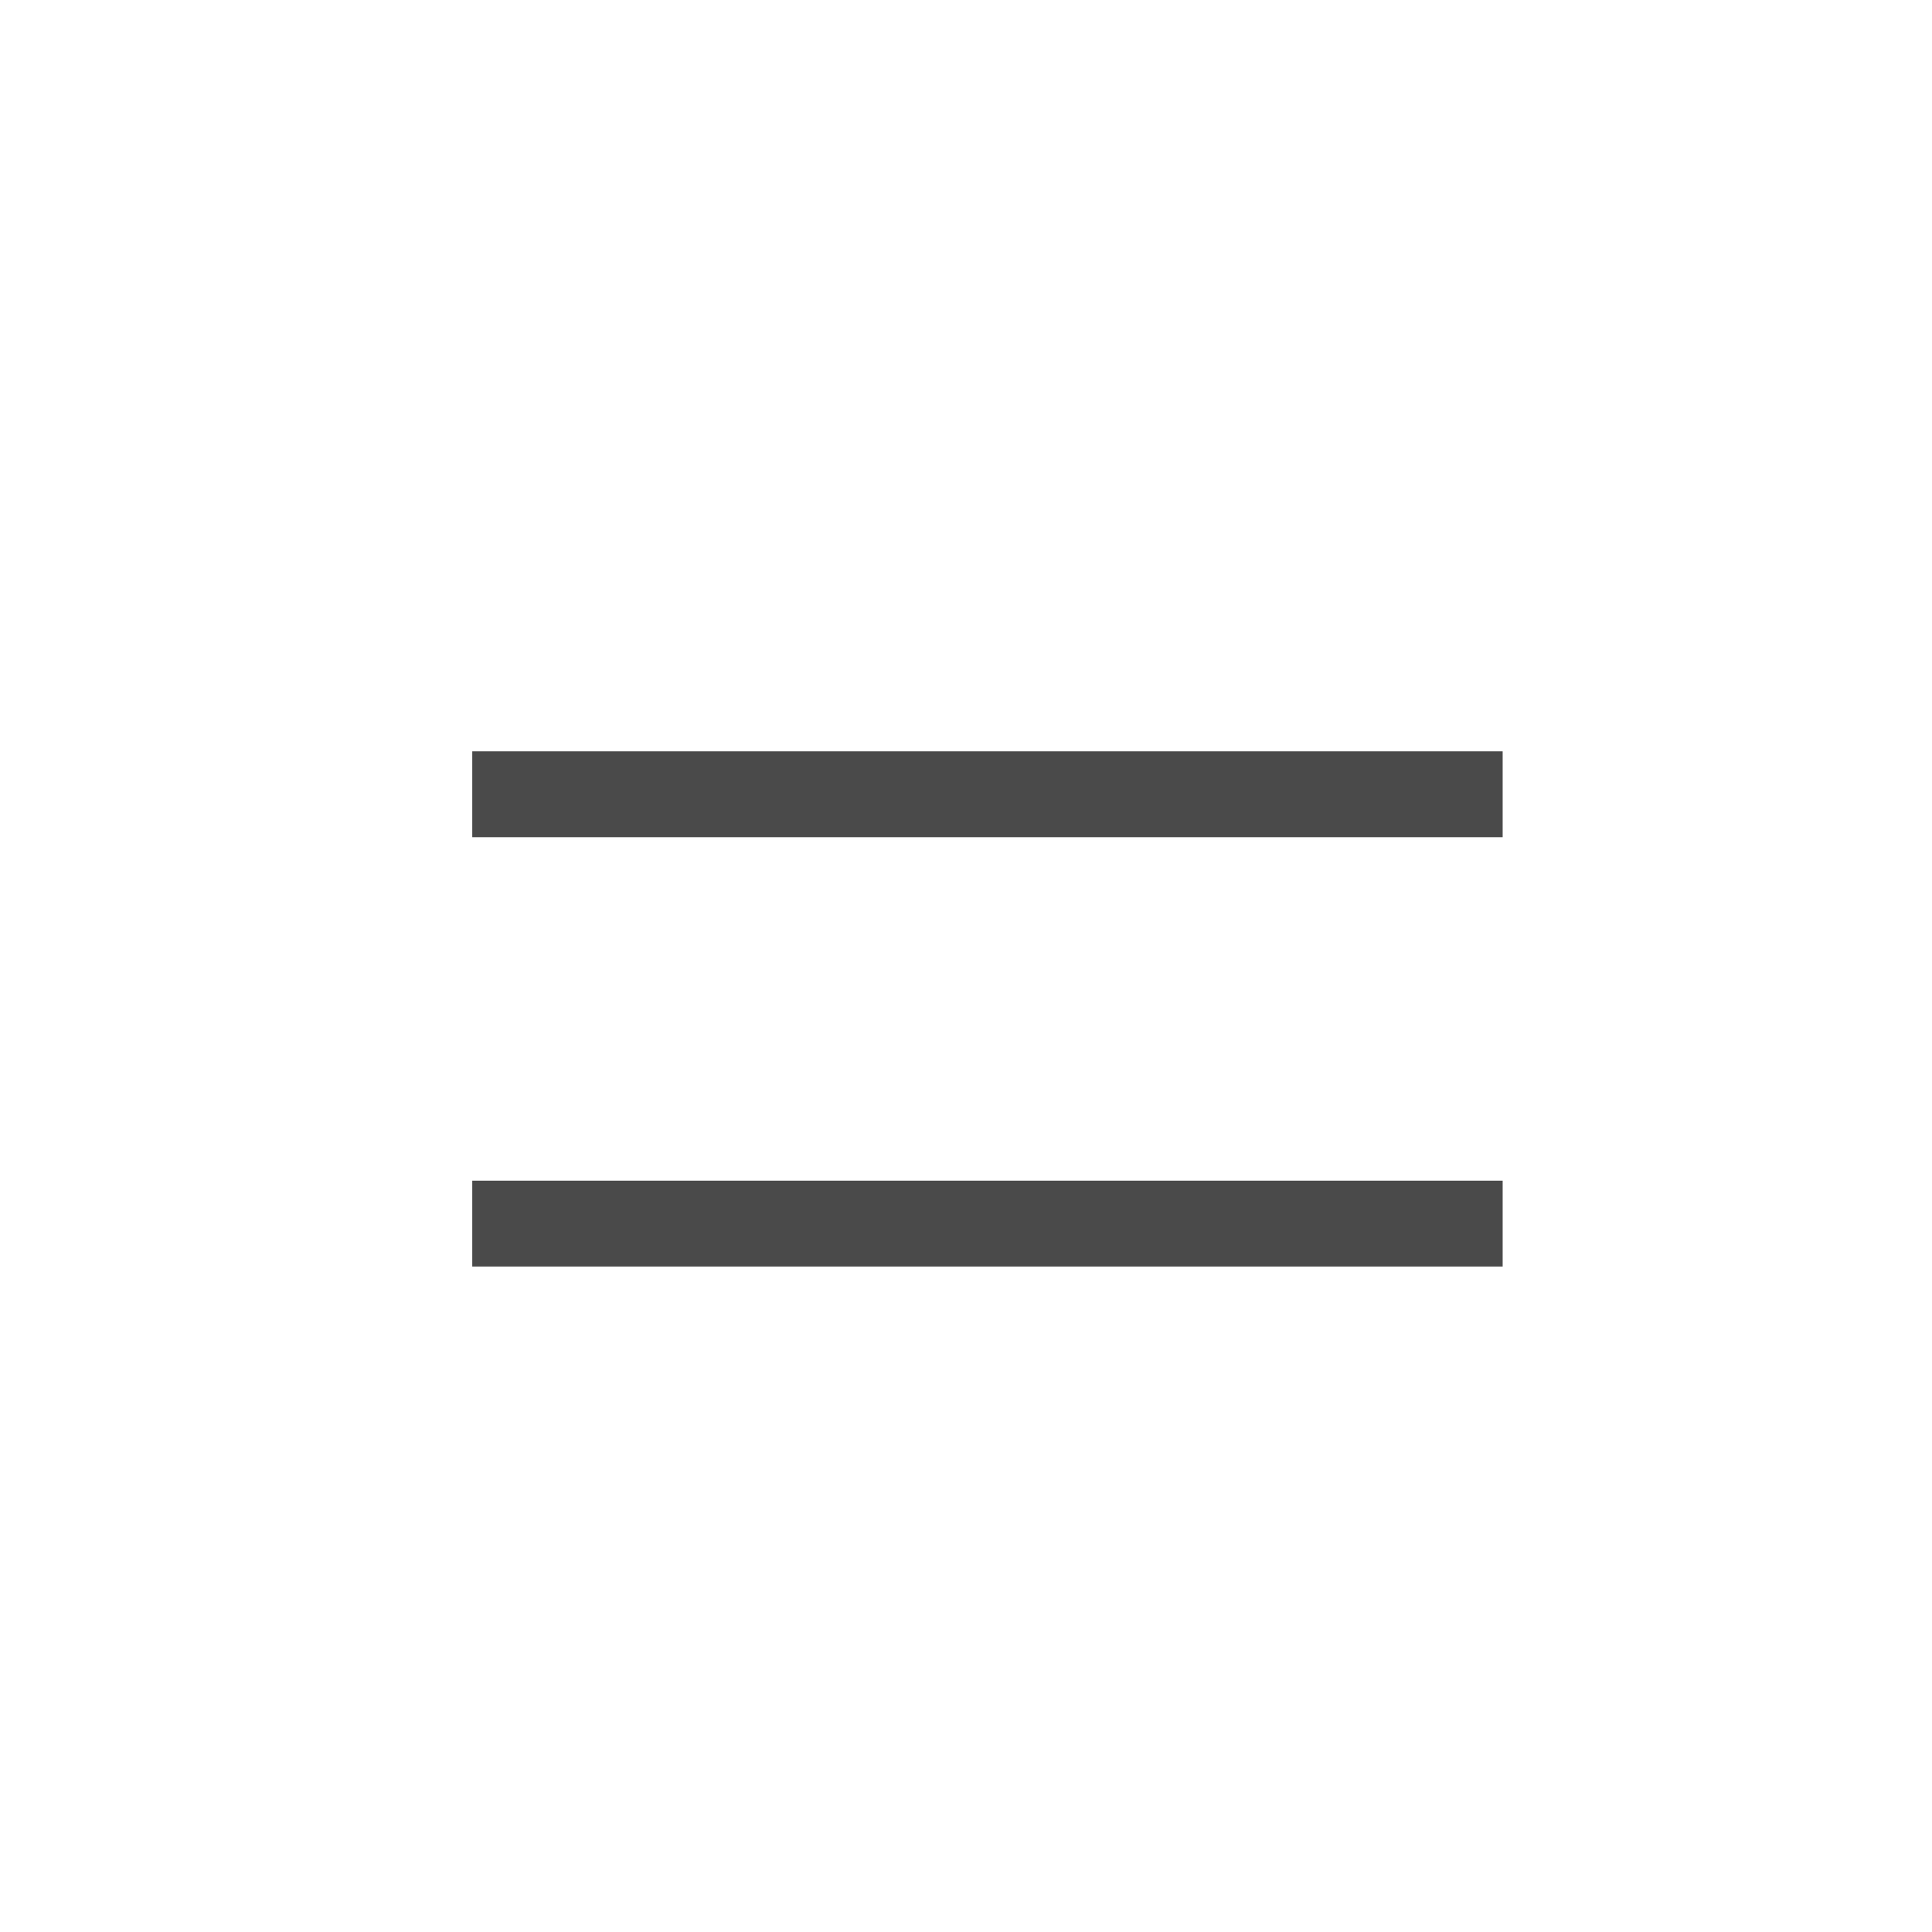
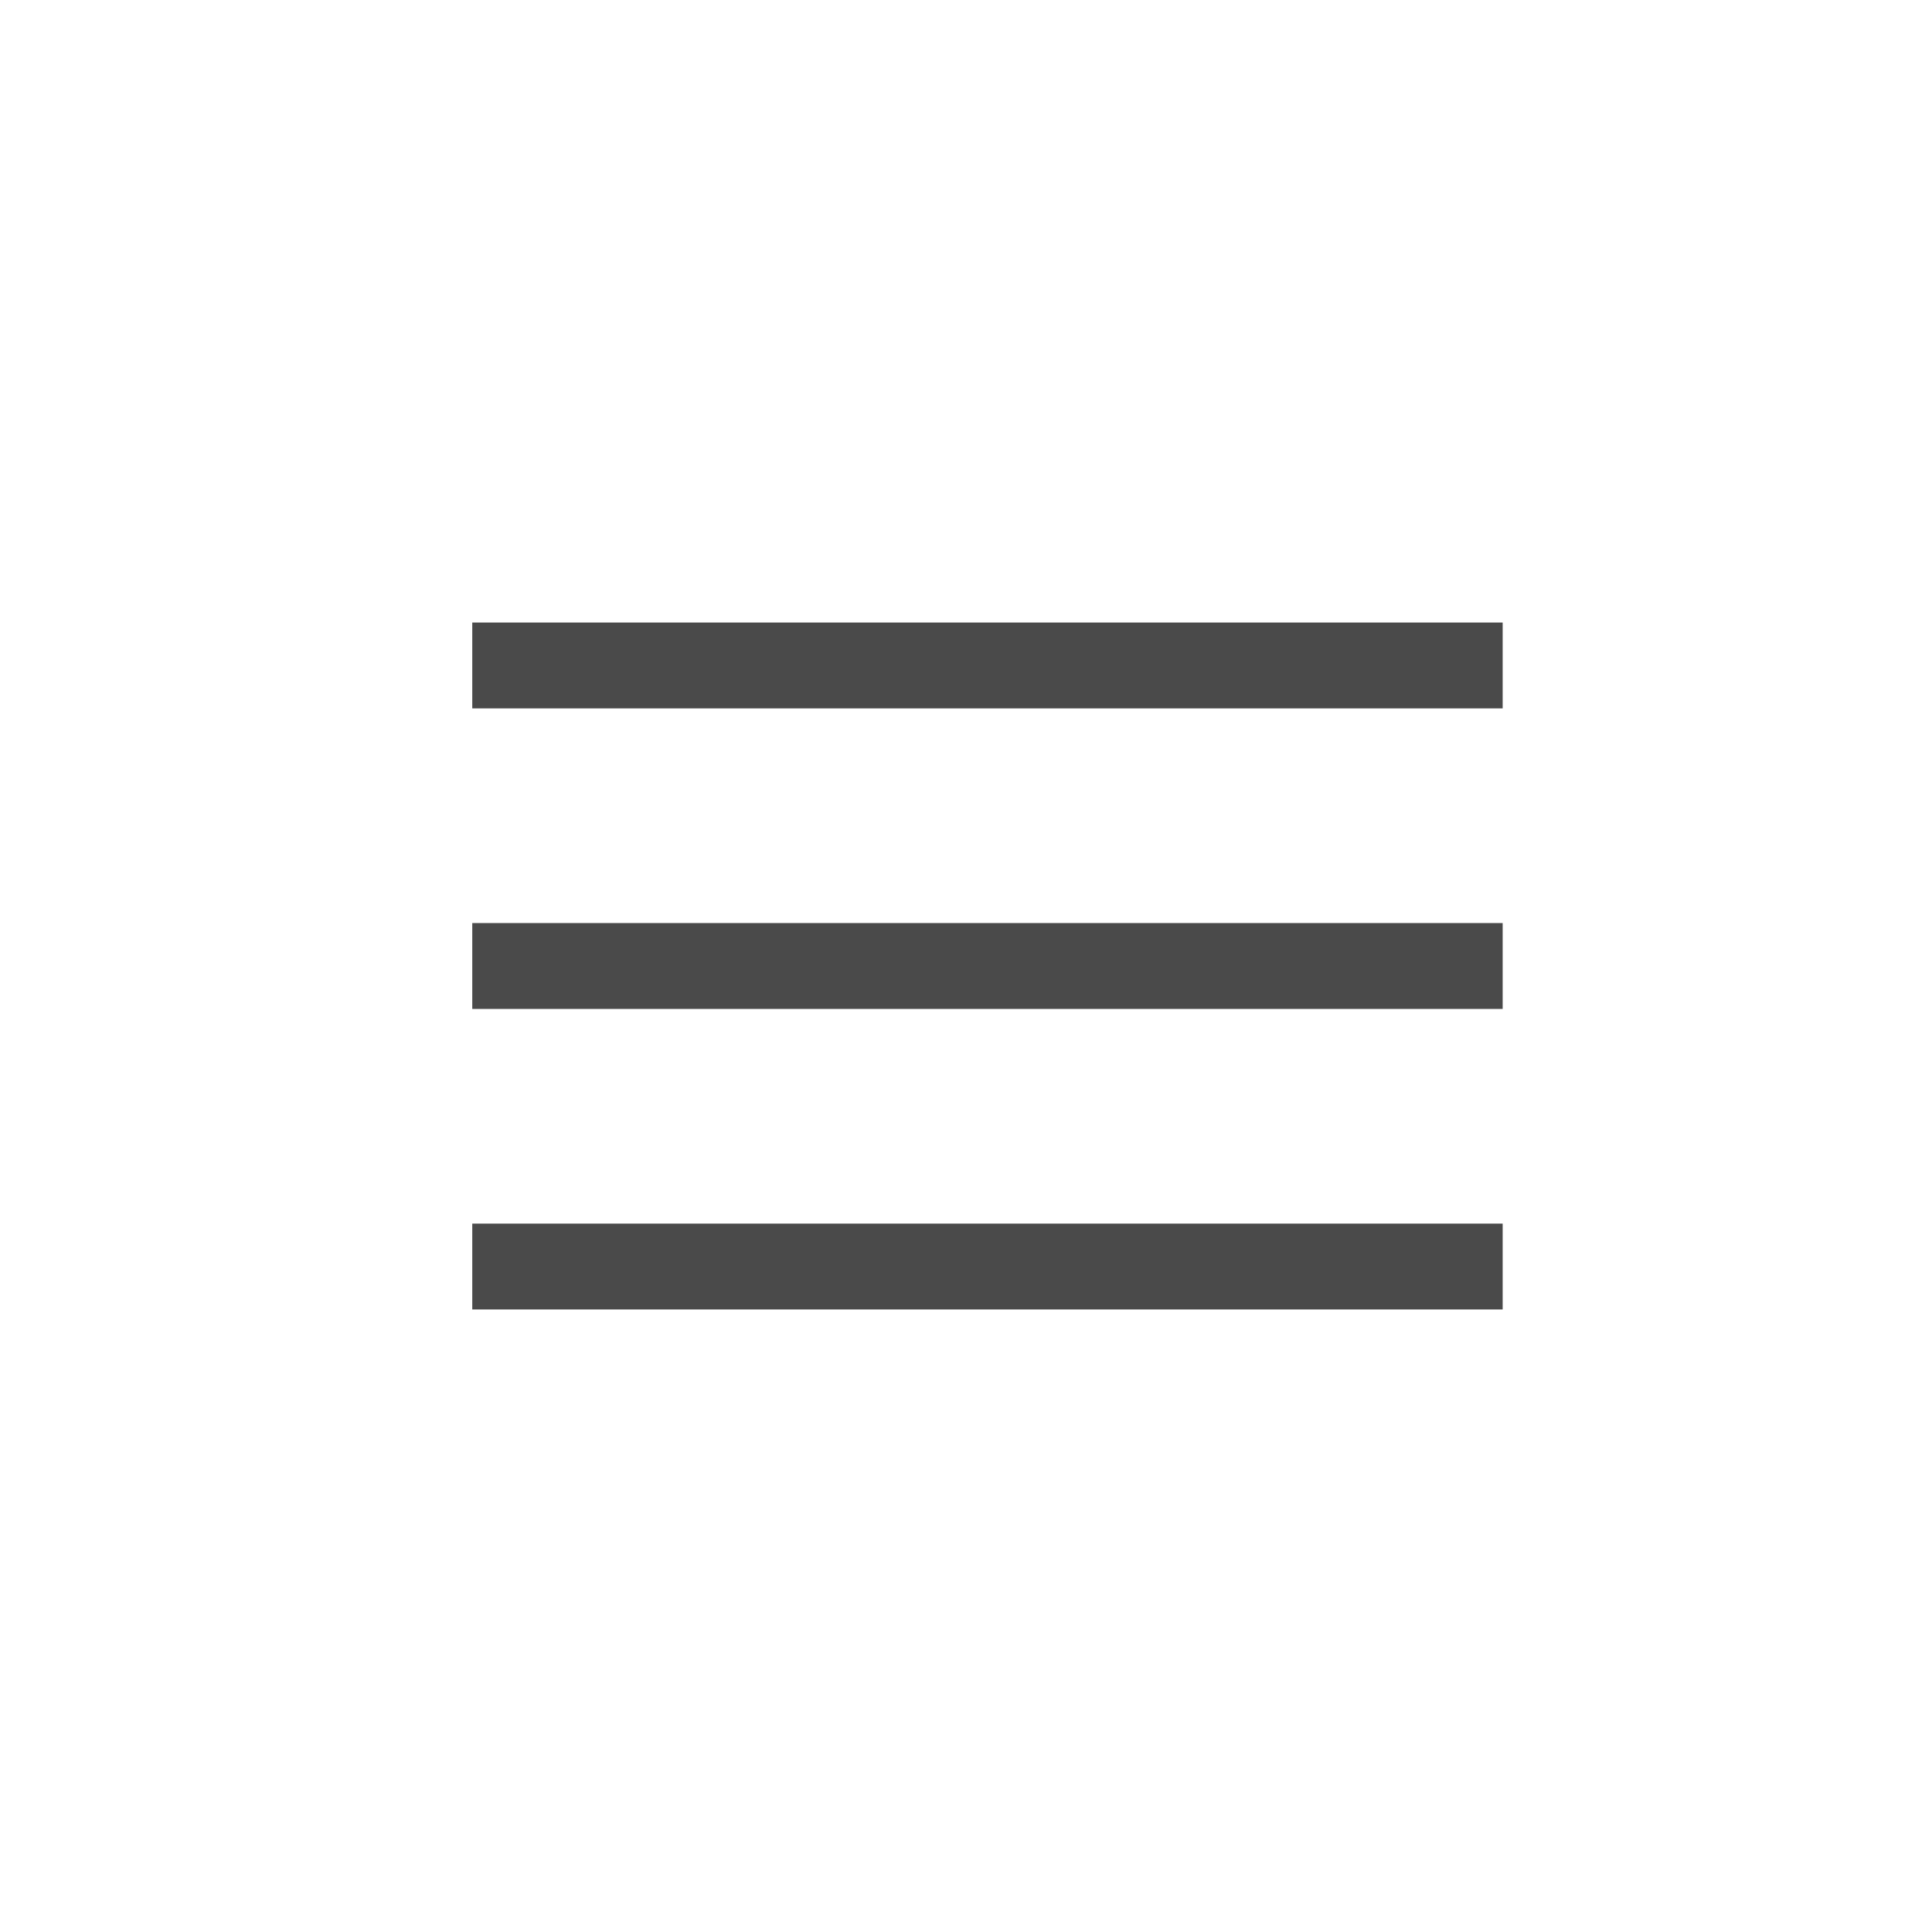
<svg xmlns="http://www.w3.org/2000/svg" width="45px" height="45px" viewBox="0 0 45 45" version="1.1">
  <g id="tabicon-/-menu-black" stroke="none" stroke-width="1" fill="none" fill-rule="evenodd">
-     <line x1="11" y1="18.5" x2="35" y2="18.5" id="Path-11" stroke="#4A4A4A" stroke-width="2" />
-     <line x1="11" y1="28.5" x2="35" y2="28.5" id="Path-12" stroke="#4A4A4A" stroke-width="2" />
+     <line x1="11" y1="22.5" x2="35" y2="22.5" id="Path-11" stroke="#4A4A4A" stroke-width="2" />
+     <line x1="11" y1="15.5" x2="35" y2="15.5" id="Path-11-Copy" stroke="#4A4A4A" stroke-width="2" />
+     <line x1="11" y1="29.5" x2="35" y2="29.5" id="Path-12" stroke="#4A4A4A" stroke-width="2" />
  </g>
</svg>
